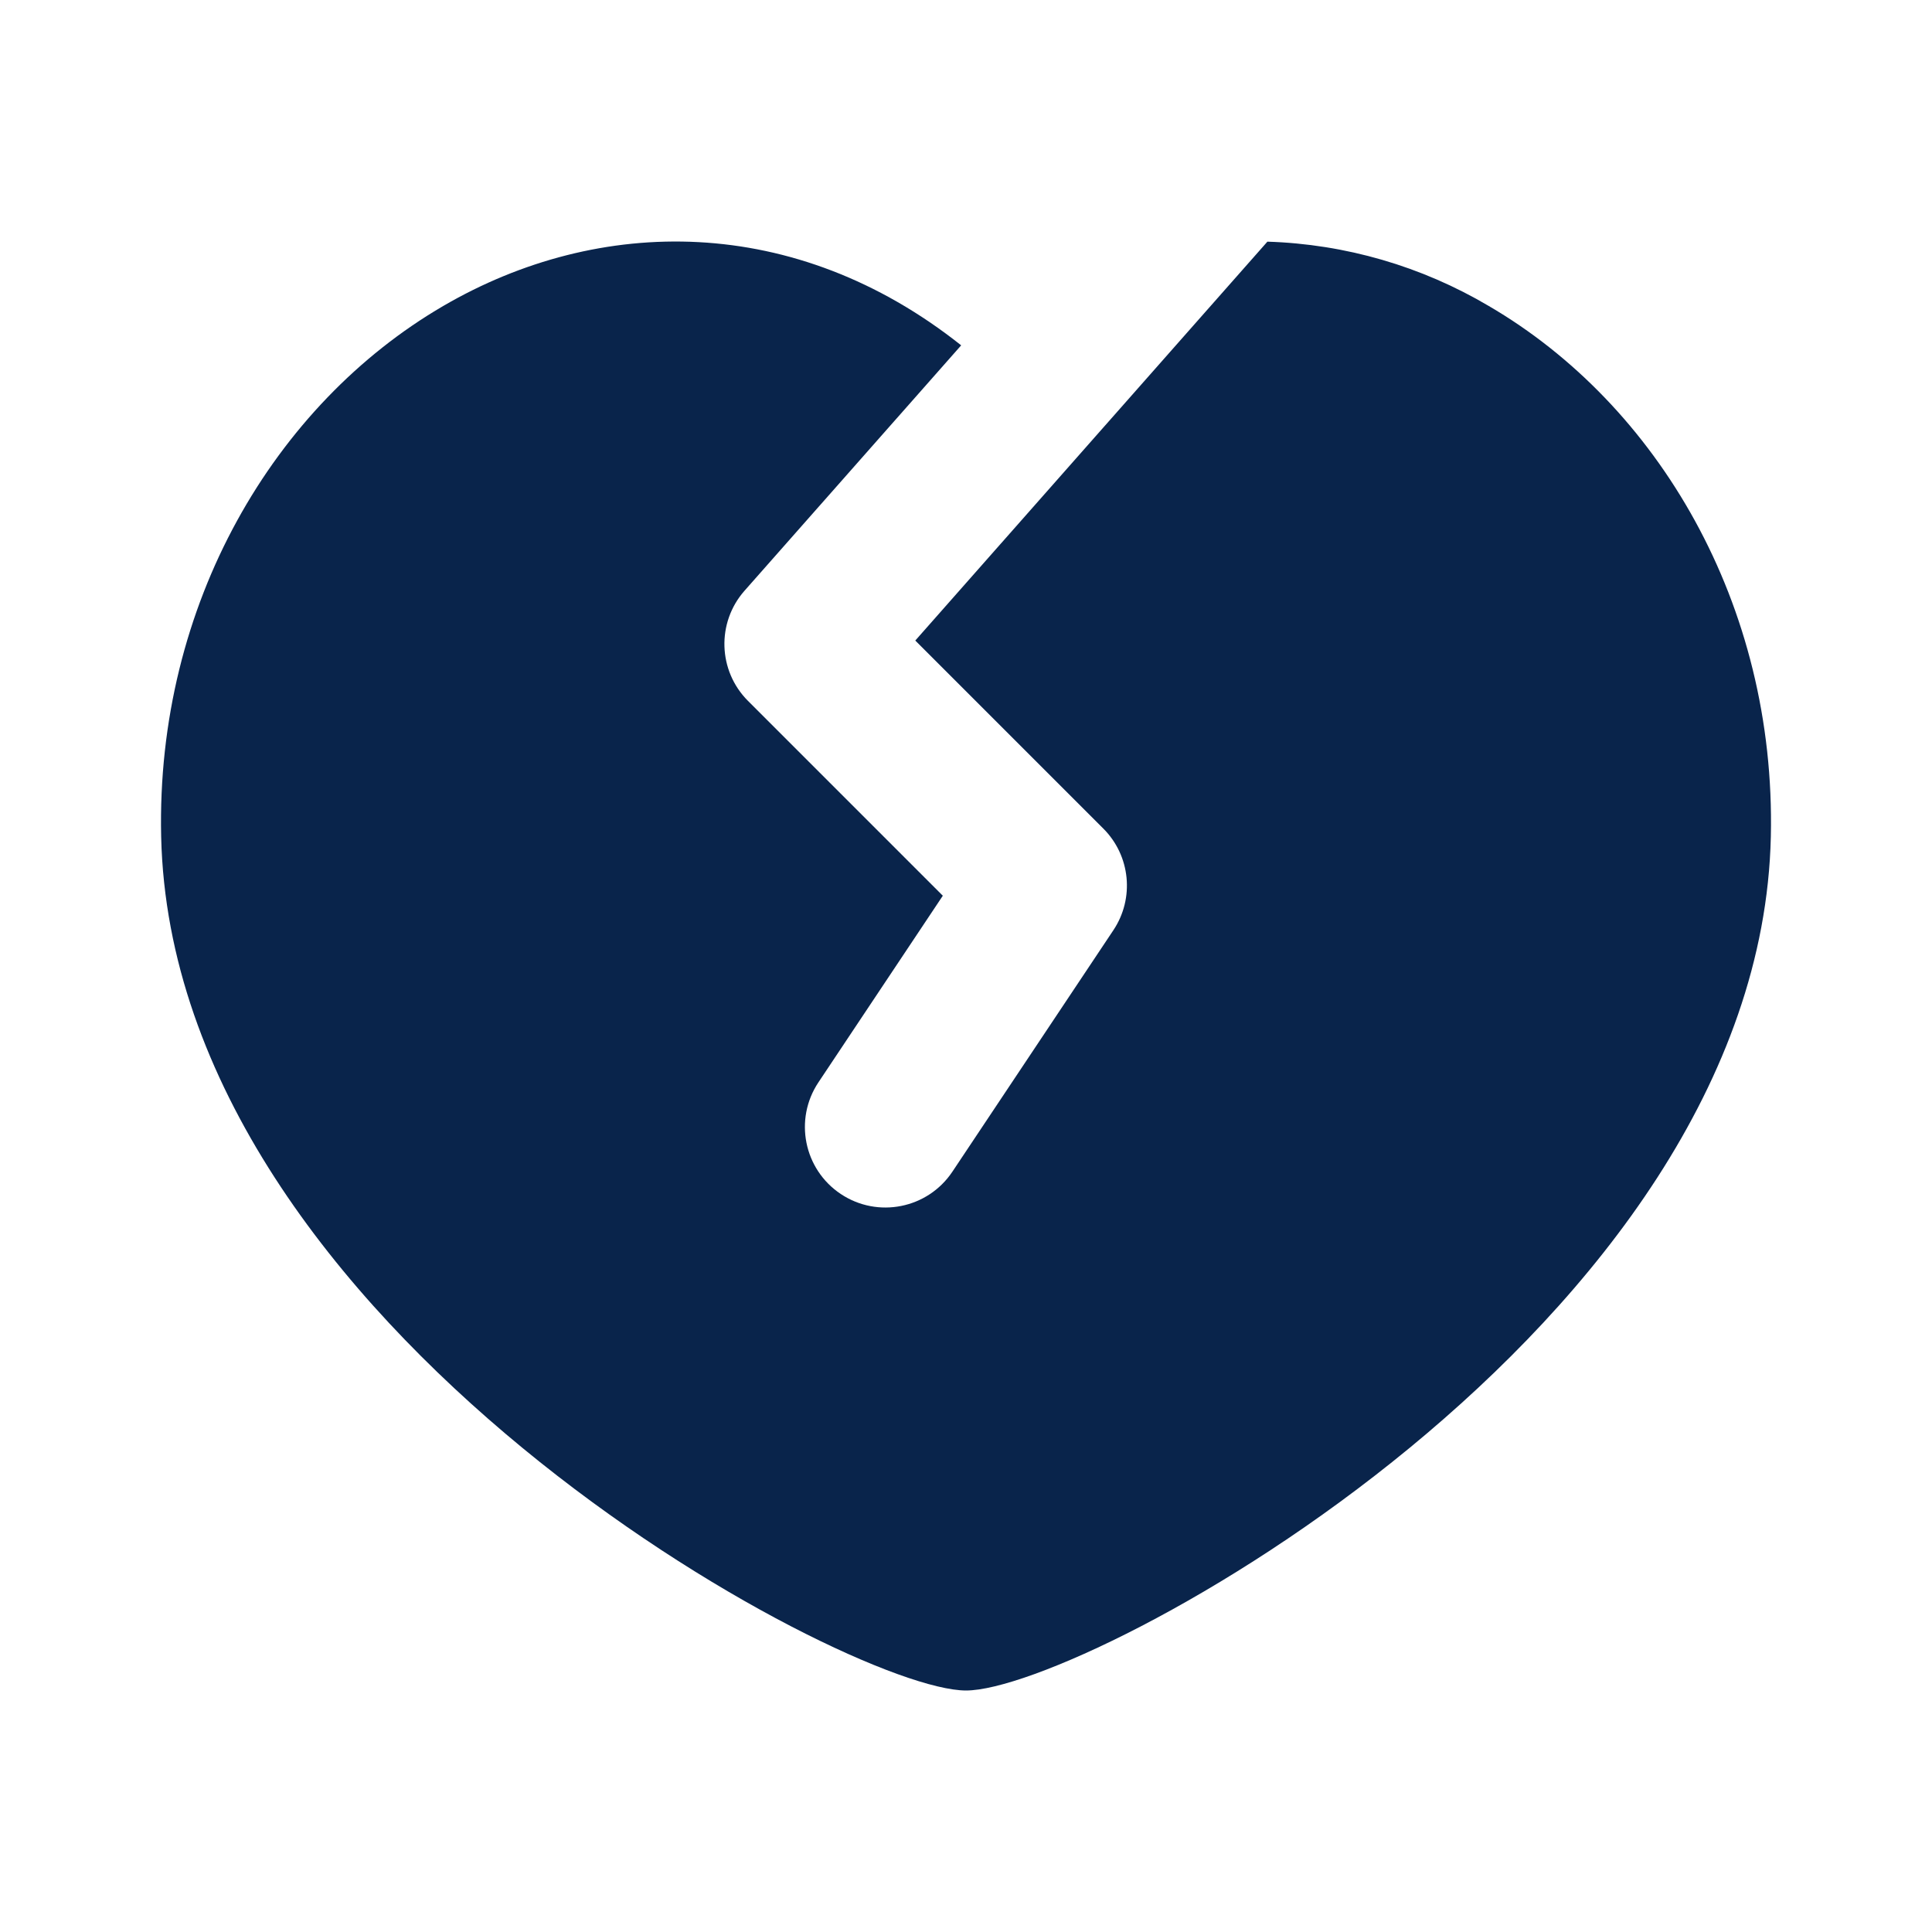
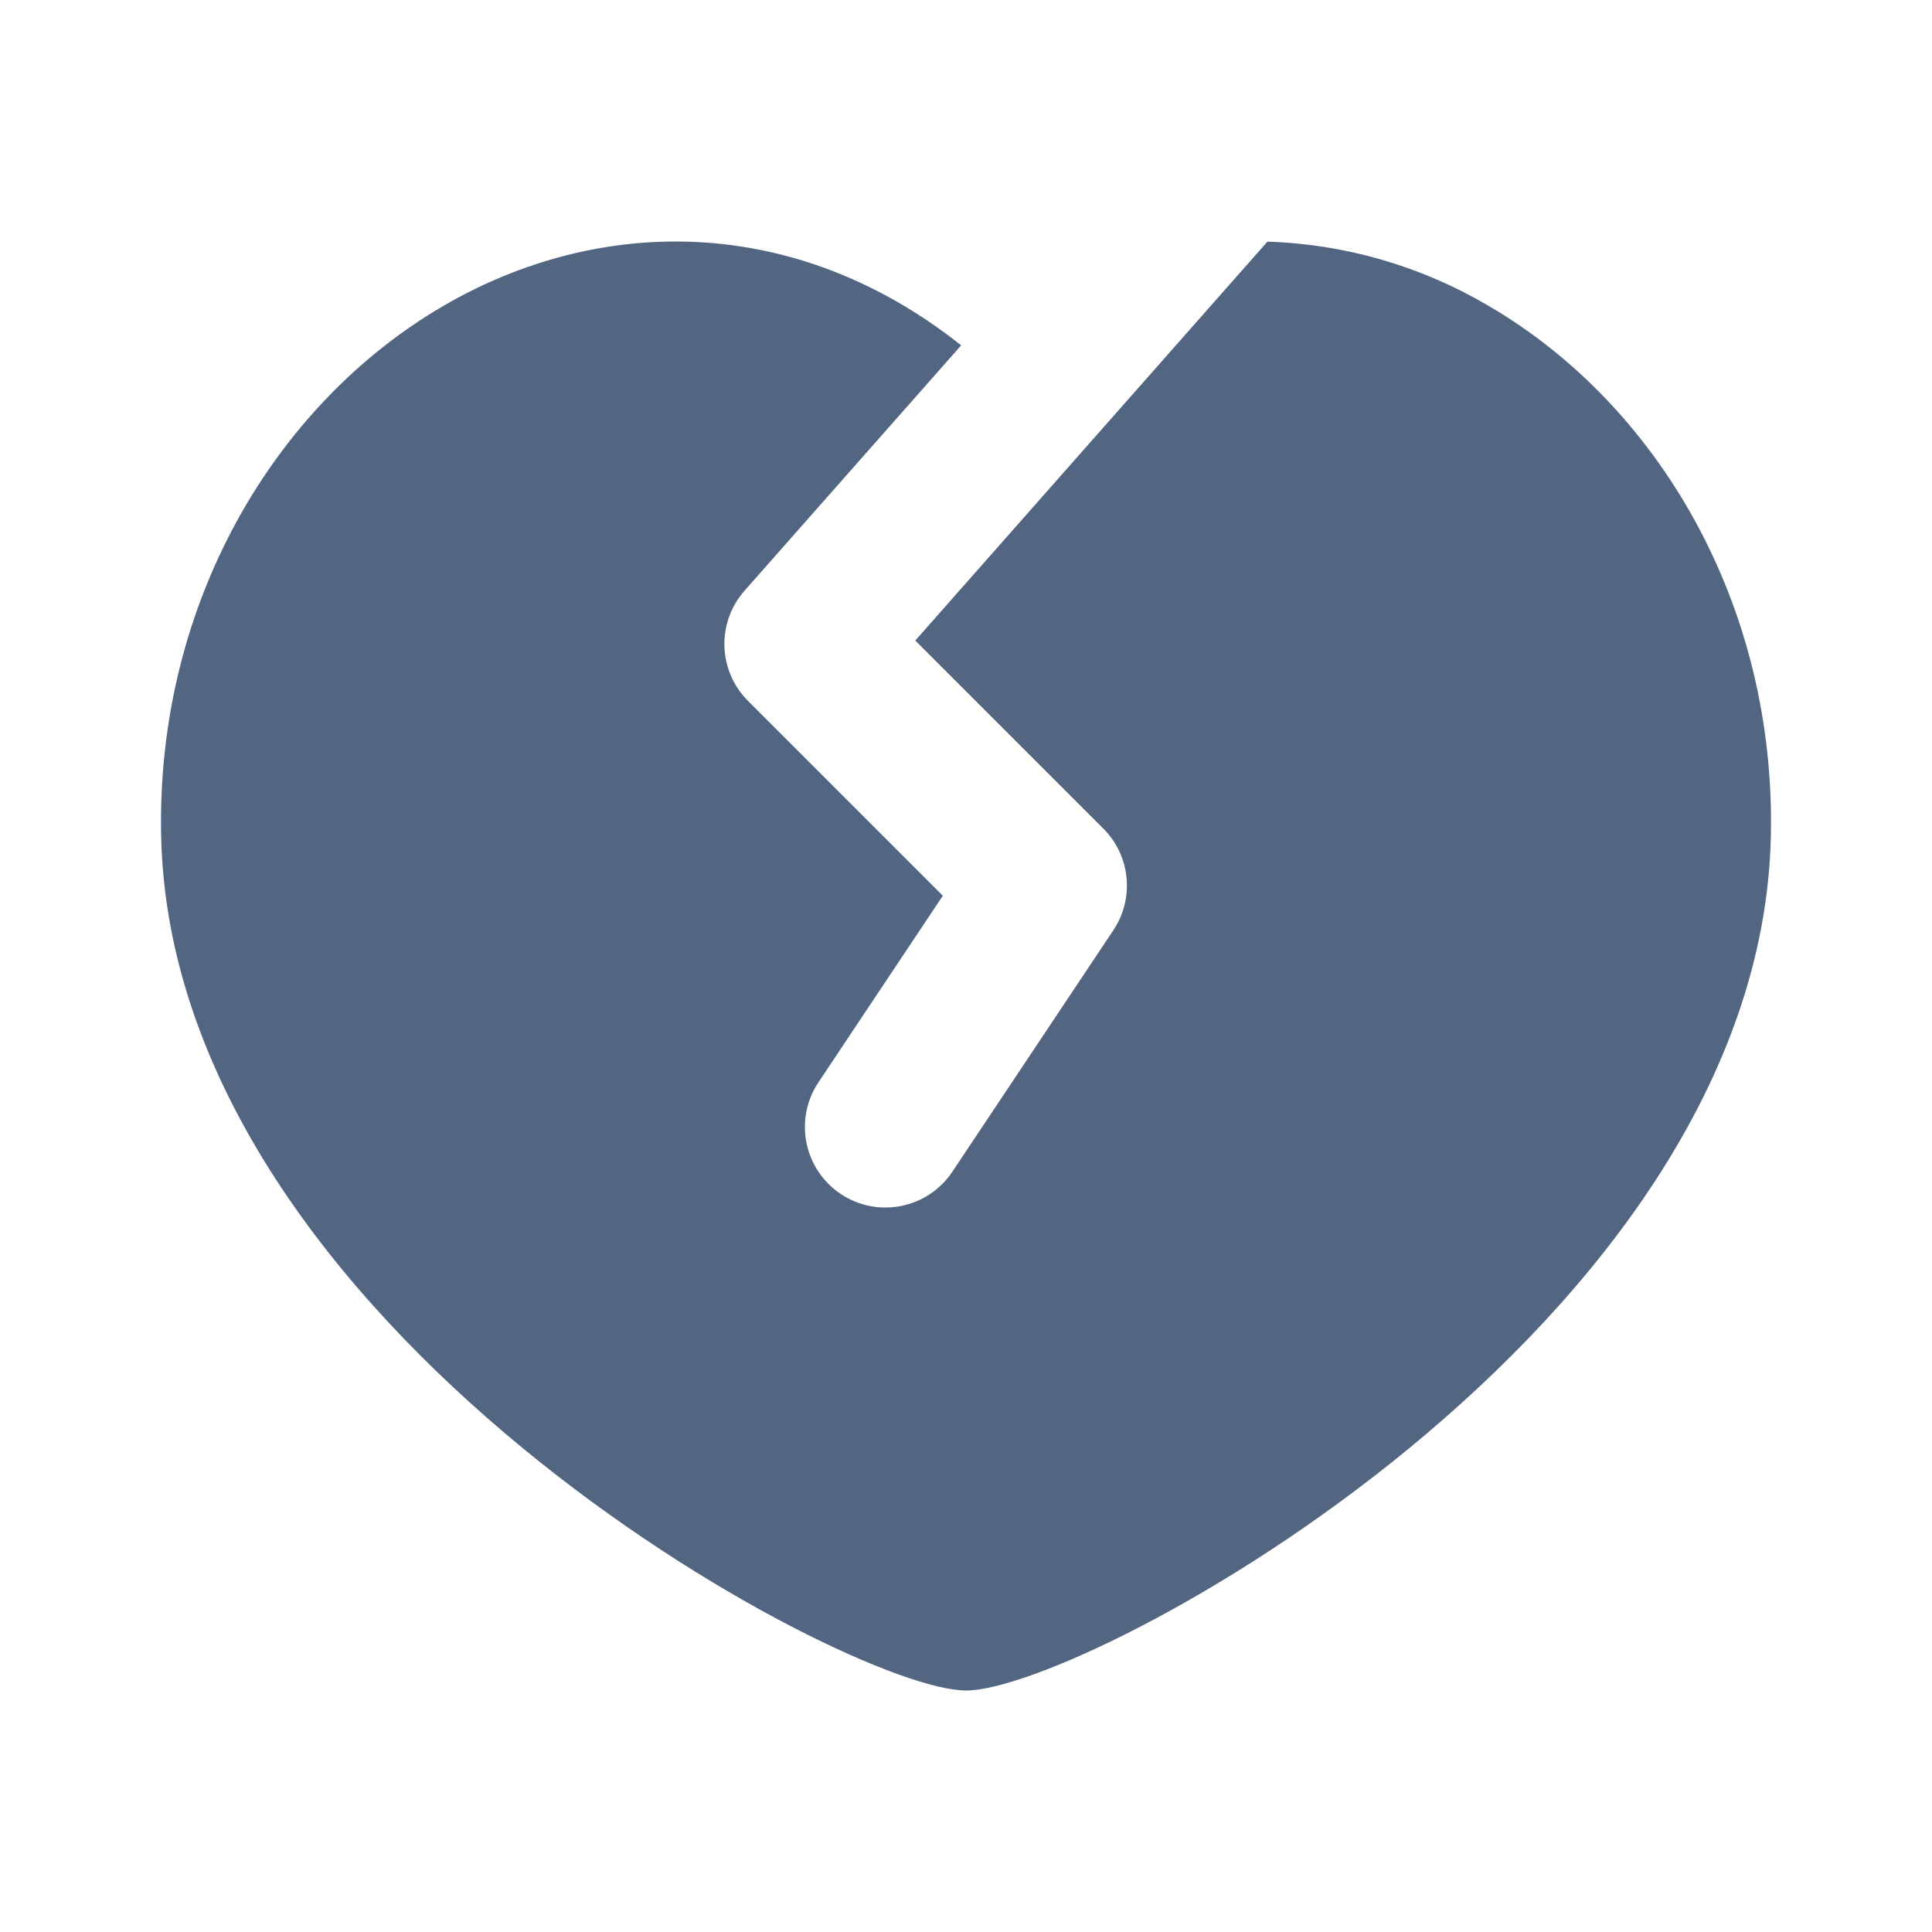
<svg xmlns="http://www.w3.org/2000/svg" width="24" height="24" viewBox="0 0 24 24">
  <g fill="none">
    <path d="M24 0v24H0V0zM12.594 23.258l-.012.002-.071.035-.02.004-.014-.004-.071-.036c-.01-.003-.019 0-.024.006l-.004.01-.017.428.005.02.01.013.104.074.015.004.012-.004.104-.074.012-.016.004-.017-.017-.427c-.002-.01-.009-.017-.016-.018m.264-.113-.014.002-.184.093-.01.01-.003.011.018.43.005.012.008.008.201.092c.012.004.023 0 .029-.008l.004-.014-.034-.614c-.003-.012-.01-.02-.02-.022m-.715.002a.023.023 0 0 0-.027.006l-.006.014-.034.614c0 .012.007.02.017.024l.015-.002.201-.093.01-.008.003-.011.018-.43-.003-.012-.01-.01z" />
-     <path fill="#09244BFF" d="M11.94 4.29c-2.06-1.636-4.493-1.62-6.434-.489-2.095 1.221-3.569 3.7-3.504 6.592C2.14 16.5 10.5 21 12 21s9.861-4.5 9.998-10.607c.065-2.892-1.409-5.37-3.504-6.592a5.755 5.755 0 0 0-2.75-.799L11.37 7.957l2.336 2.336a1 1 0 0 1 .125 1.262l-2 3a1 1 0 0 1-1.664-1.11l1.545-2.318-2.42-2.42a1 1 0 0 1-.043-1.369z" />
+     <path fill="#526581" d="M11.94 4.29c-2.06-1.636-4.493-1.62-6.434-.489-2.095 1.221-3.569 3.7-3.504 6.592C2.14 16.5 10.5 21 12 21s9.861-4.5 9.998-10.607c.065-2.892-1.409-5.37-3.504-6.592a5.755 5.755 0 0 0-2.75-.799L11.37 7.957l2.336 2.336a1 1 0 0 1 .125 1.262l-2 3a1 1 0 0 1-1.664-1.11l1.545-2.318-2.42-2.42a1 1 0 0 1-.043-1.369z" />
  </g>
</svg>
